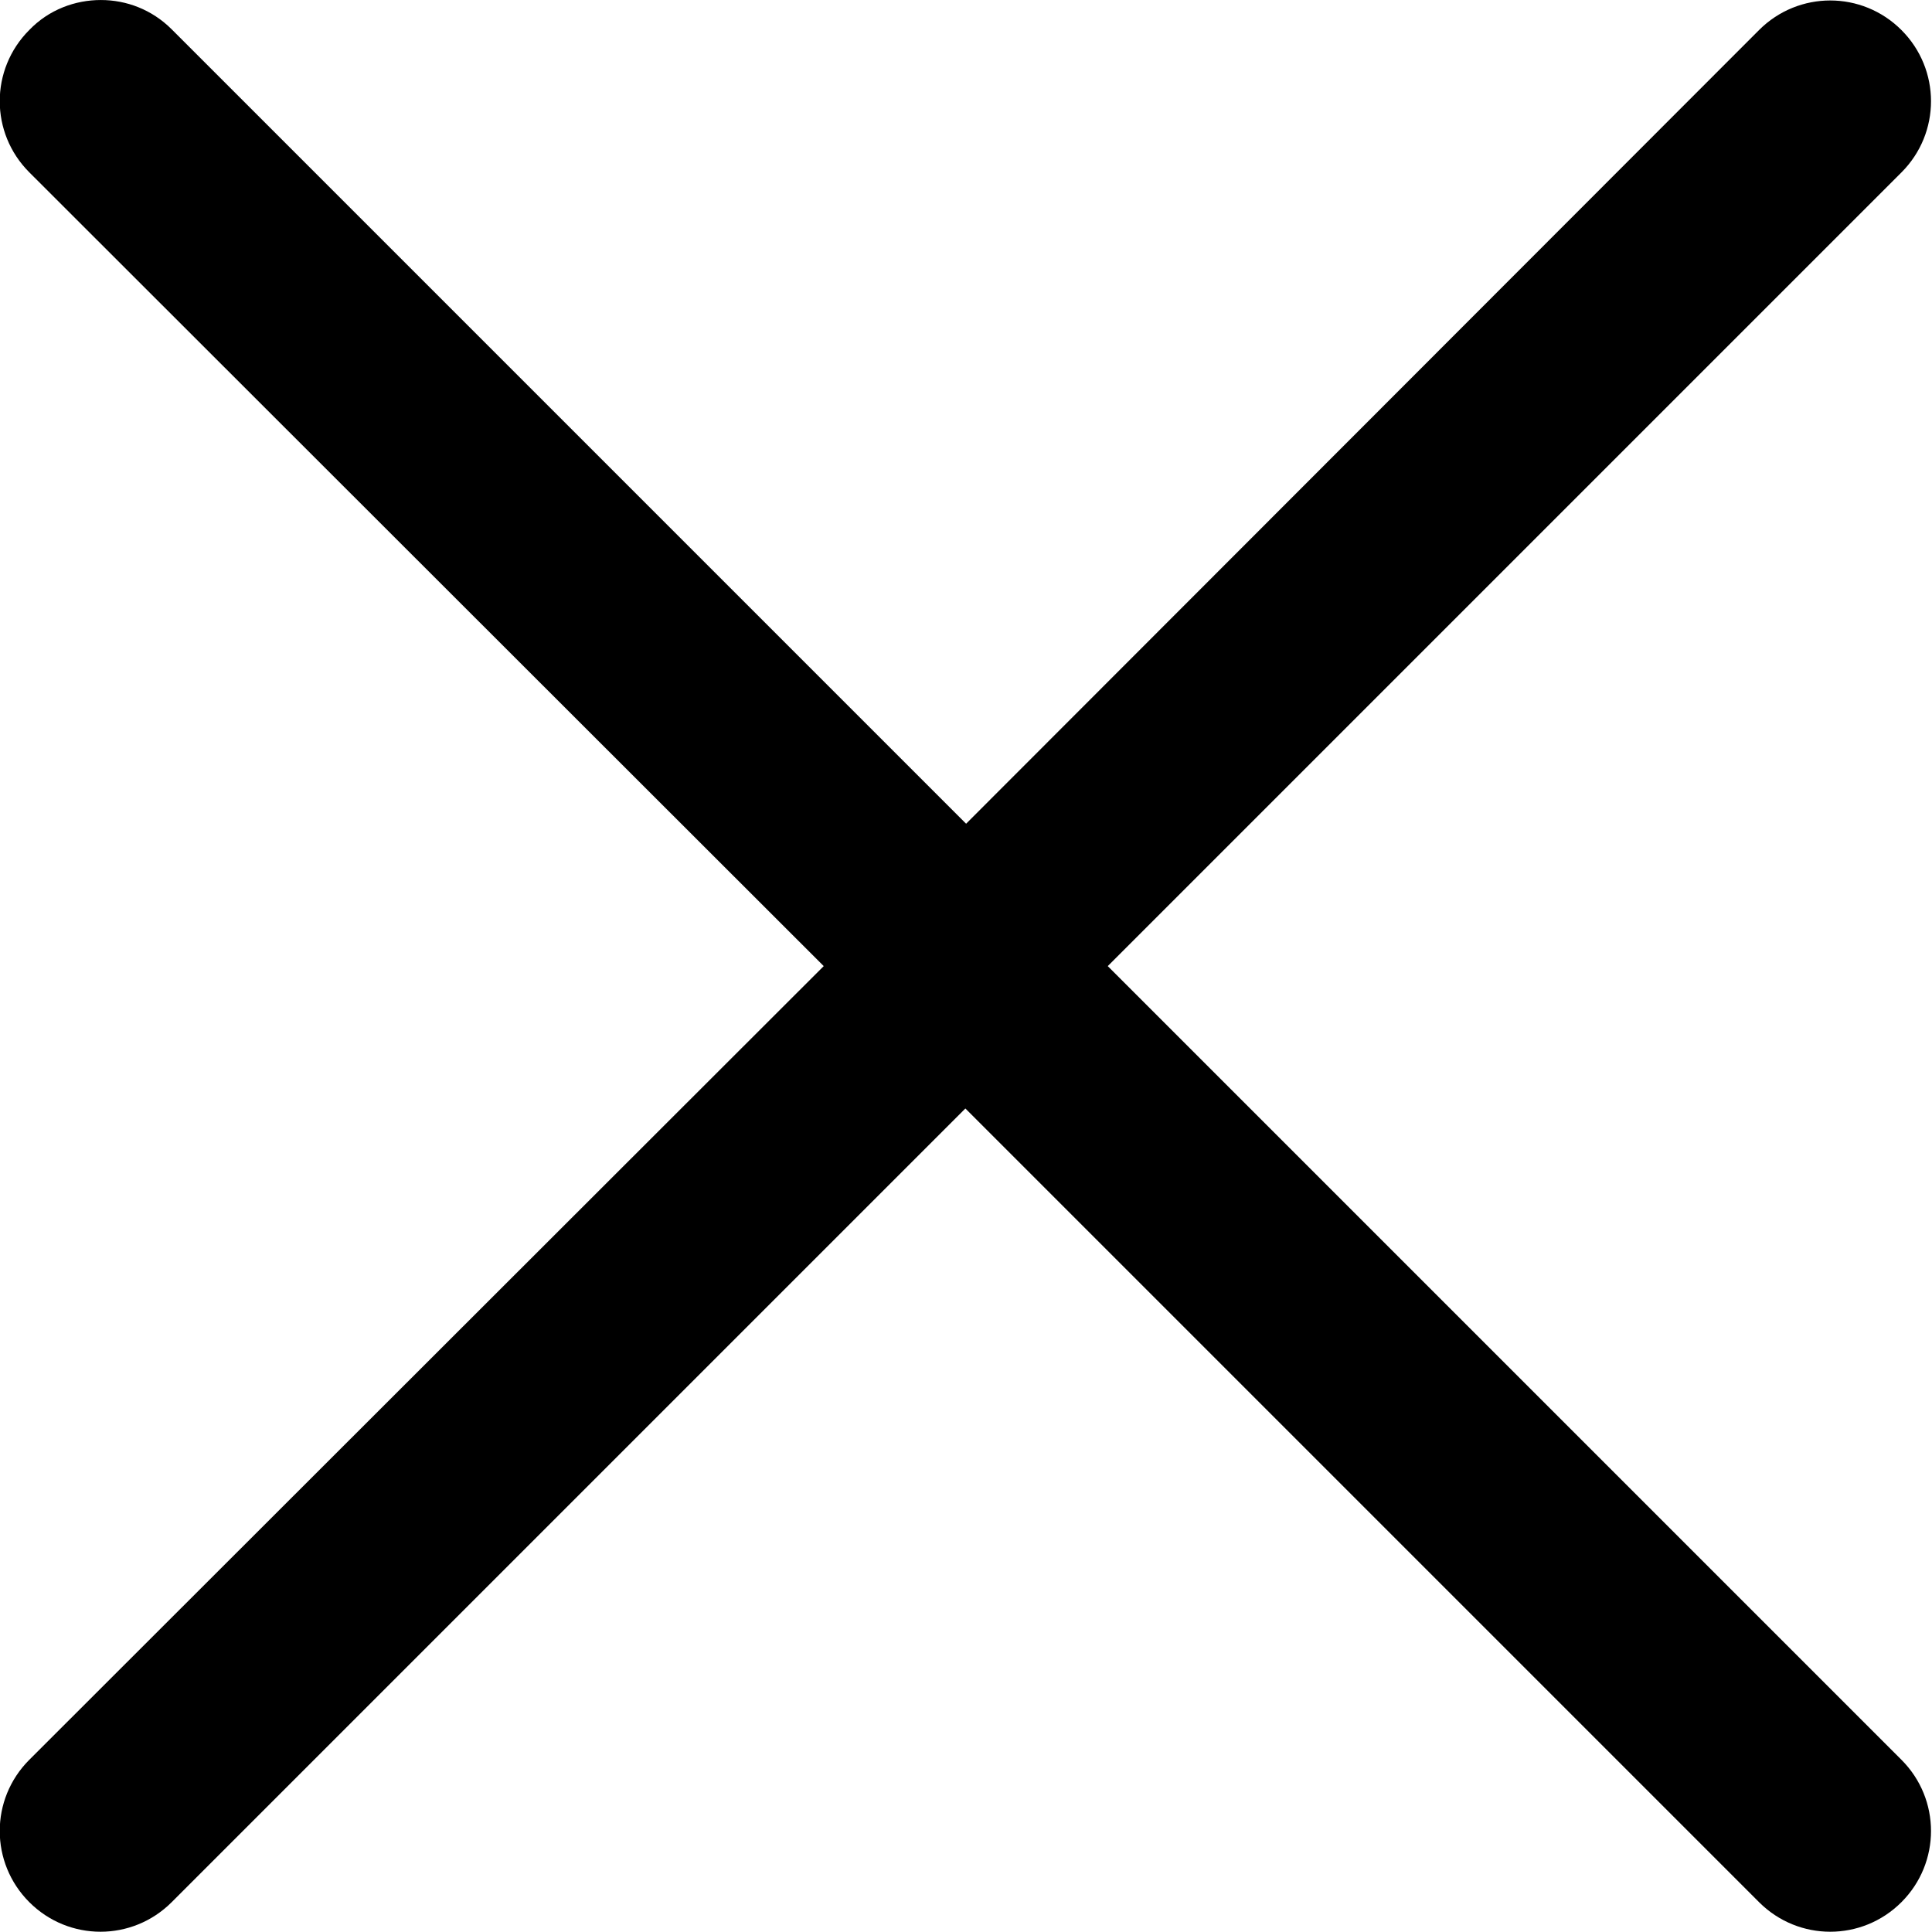
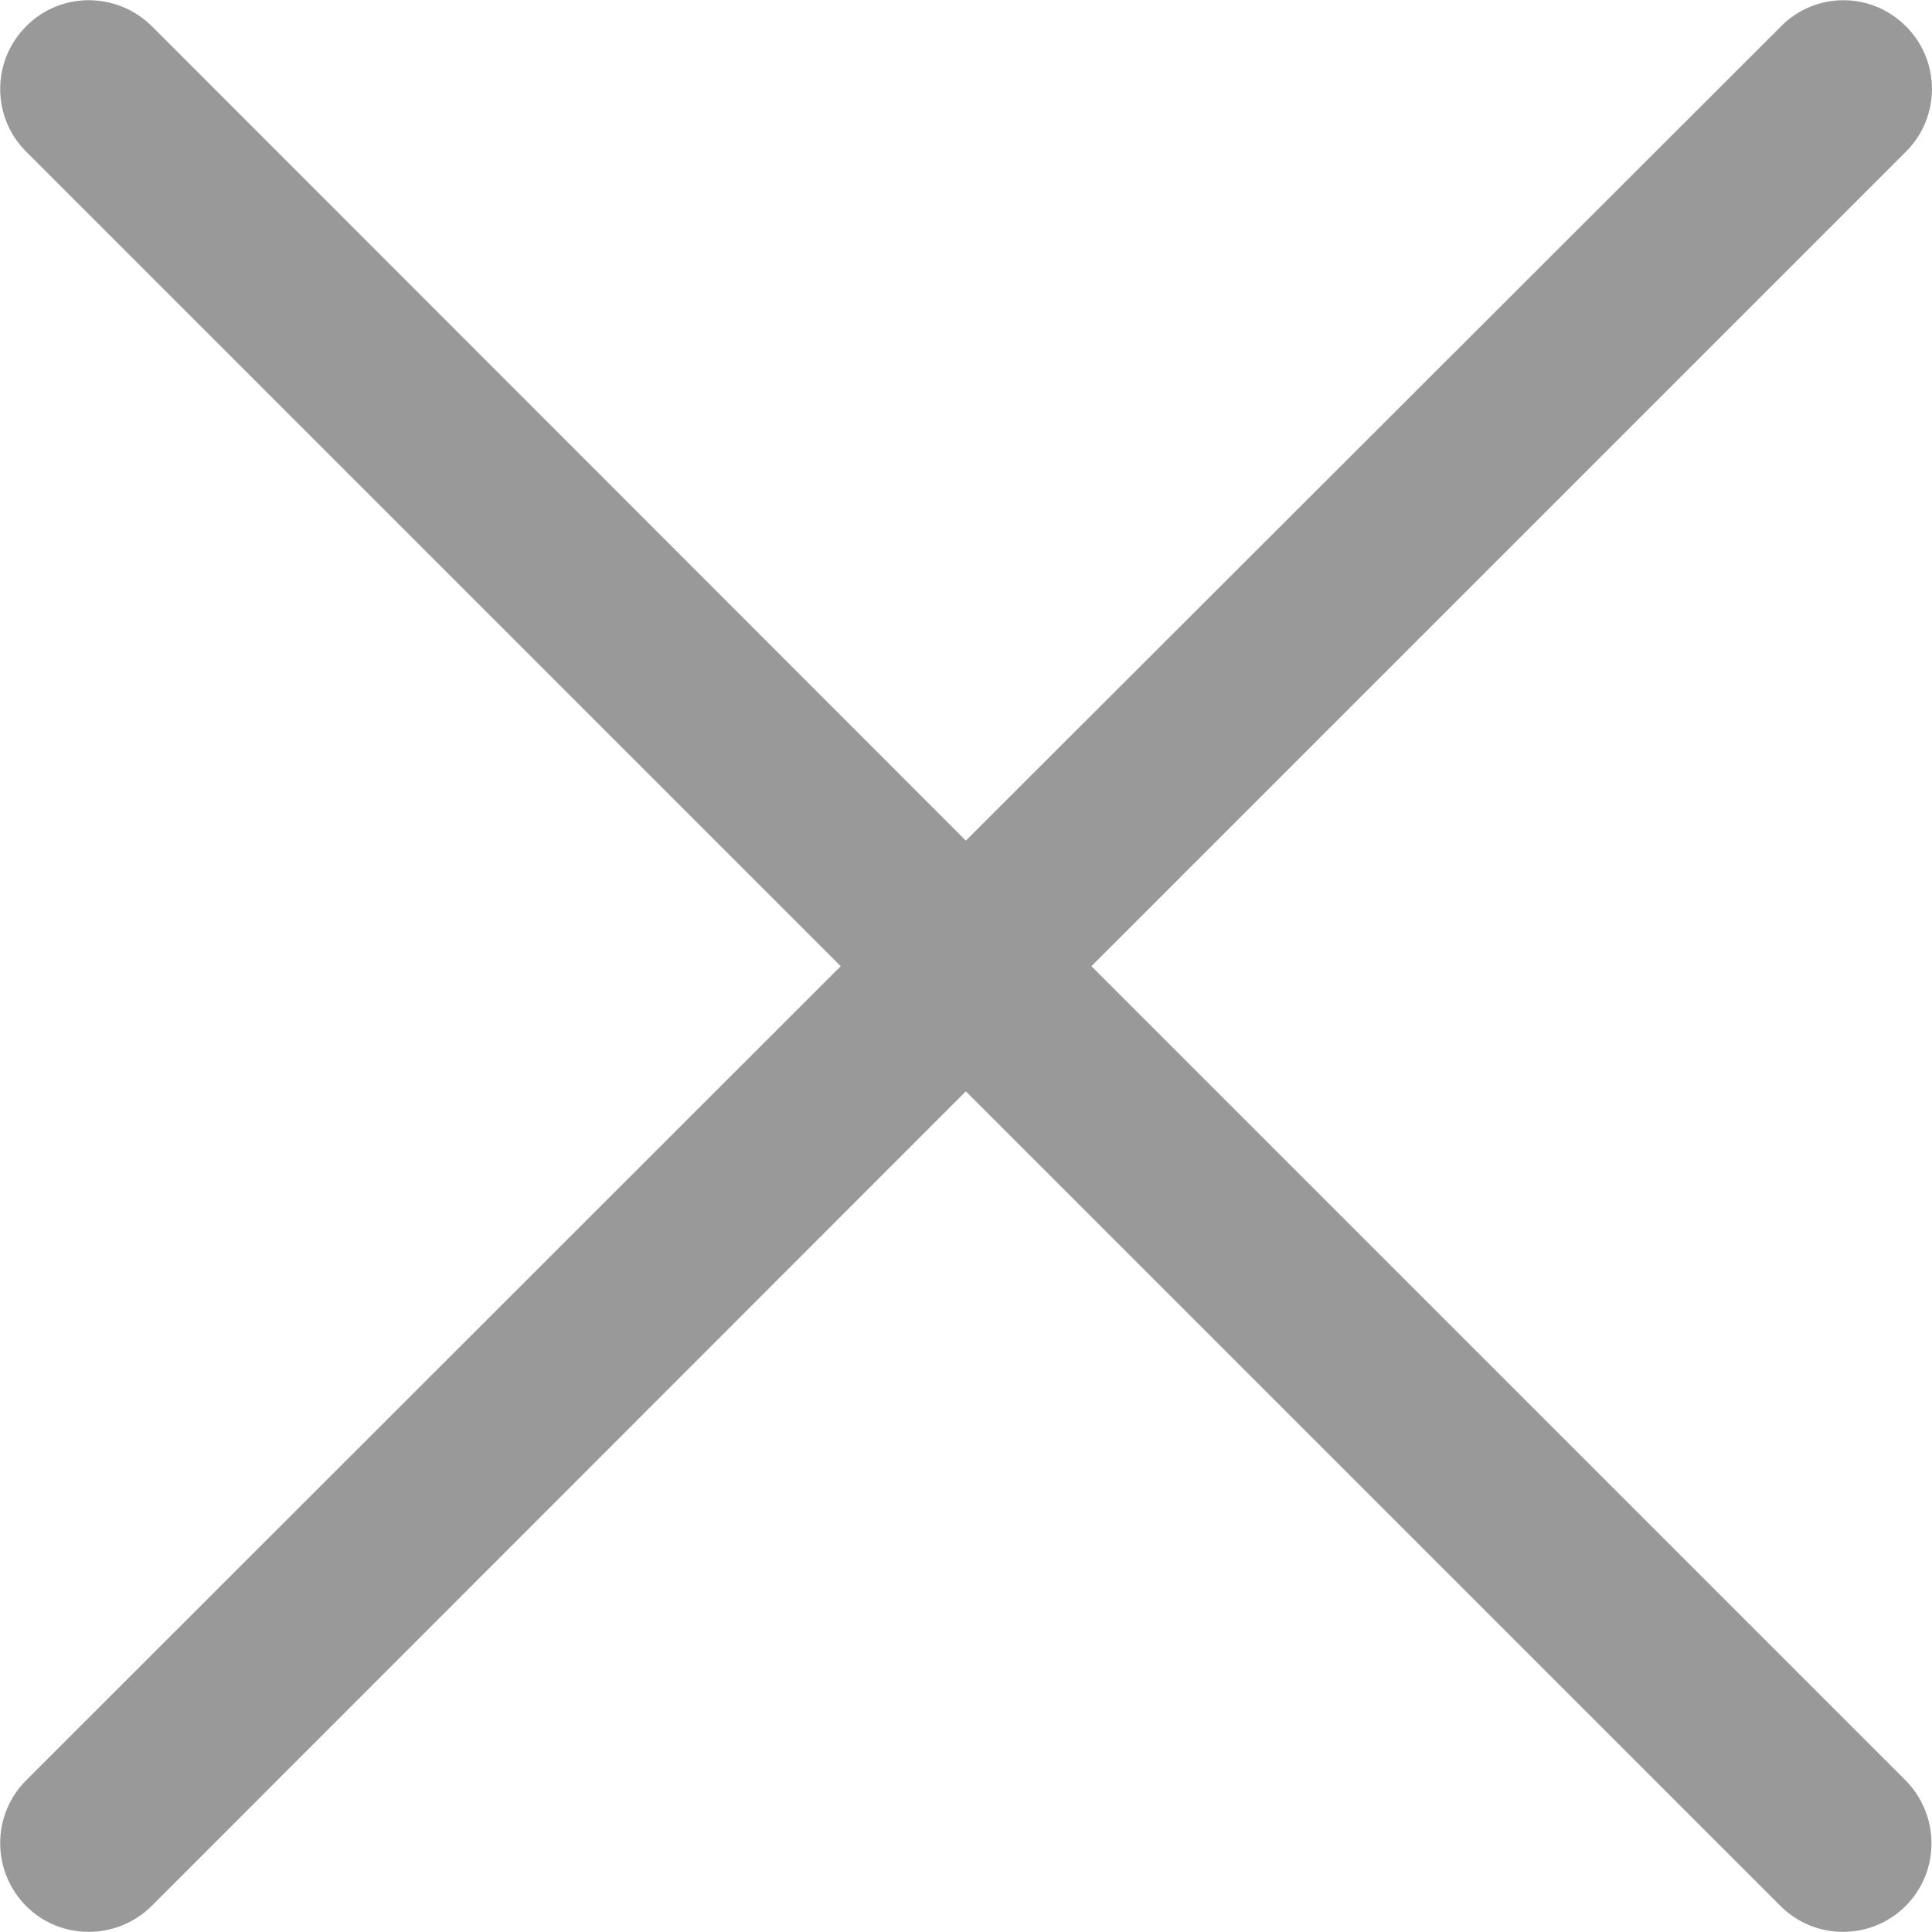
- <svg xmlns="http://www.w3.org/2000/svg" width="2.646mm" height="2.646mm" viewBox="0 0 2.646 2.646" version="1.1" id="svg5">
+ <svg xmlns="http://www.w3.org/2000/svg" width="4.2mm" height="4.2mm" viewBox="0 0 4.2 4.2" version="1.1" id="svg5">
  <defs id="defs2" />
-   <g id="layer1" transform="translate(1.427725e-4,1.427725e-4)">
-     <path id="rect1091" style="fill-opacity:1;stroke-width:0.018;stroke-miterlimit:4;stroke-dasharray:none;image-rendering:auto" d="m 0.138,-1.1681008e-4 c -0.035,0 -0.071,0.013 -0.098,0.041 -0.054,0.054 -0.054,0.141 0,0.195 L 1.128,1.323 0.04,2.41 c -0.054,0.054 -0.054,0.141 0,0.195 0.054,0.054 0.141,0.054 0.195,0 l 1.087,-1.087 1.087,1.087 c 0.054,0.054 0.141,0.054 0.195,0 0.054,-0.054 0.054,-0.141 0,-0.195 l -1.087,-1.087 1.087,-1.087 c 0.054,-0.054 0.054,-0.141 0,-0.195 -0.054,-0.054 -0.141,-0.054 -0.195,0 L 1.323,1.128 0.235,0.04 C 0.208,0.013 0.173,-1.1681008e-4 0.138,-1.1681008e-4 Z" />
+   <g id="layer1" transform="translate(-0.9243571,-0.6565405)">
+     <path id="rect114" style="fill:#999999;fill-opacity:1;stroke-width:0.08" d="m 1.117,0.657 c -0.049,0 -0.099,0.019 -0.136,0.057 -0.075,0.075 -0.075,0.197 0,0.272 L 2.752,2.757 0.981,4.527 c -0.075,0.075 -0.075,0.197 0,0.273 0.075,0.075 0.197,0.075 0.273,0 L 3.024,3.029 4.795,4.8 c 0.075,0.075 0.197,0.075 0.272,0 0.075,-0.075 0.075,-0.197 0,-0.273 L 3.297,2.757 5.068,0.986 c 0.075,-0.075 0.075,-0.197 0,-0.272 -0.038,-0.038 -0.087,-0.057 -0.136,-0.057 -0.049,0 -0.099,0.019 -0.136,0.057 L 3.024,2.484 1.254,0.713 C 1.216,0.676 1.167,0.657 1.117,0.657 Z" />
  </g>
</svg>
